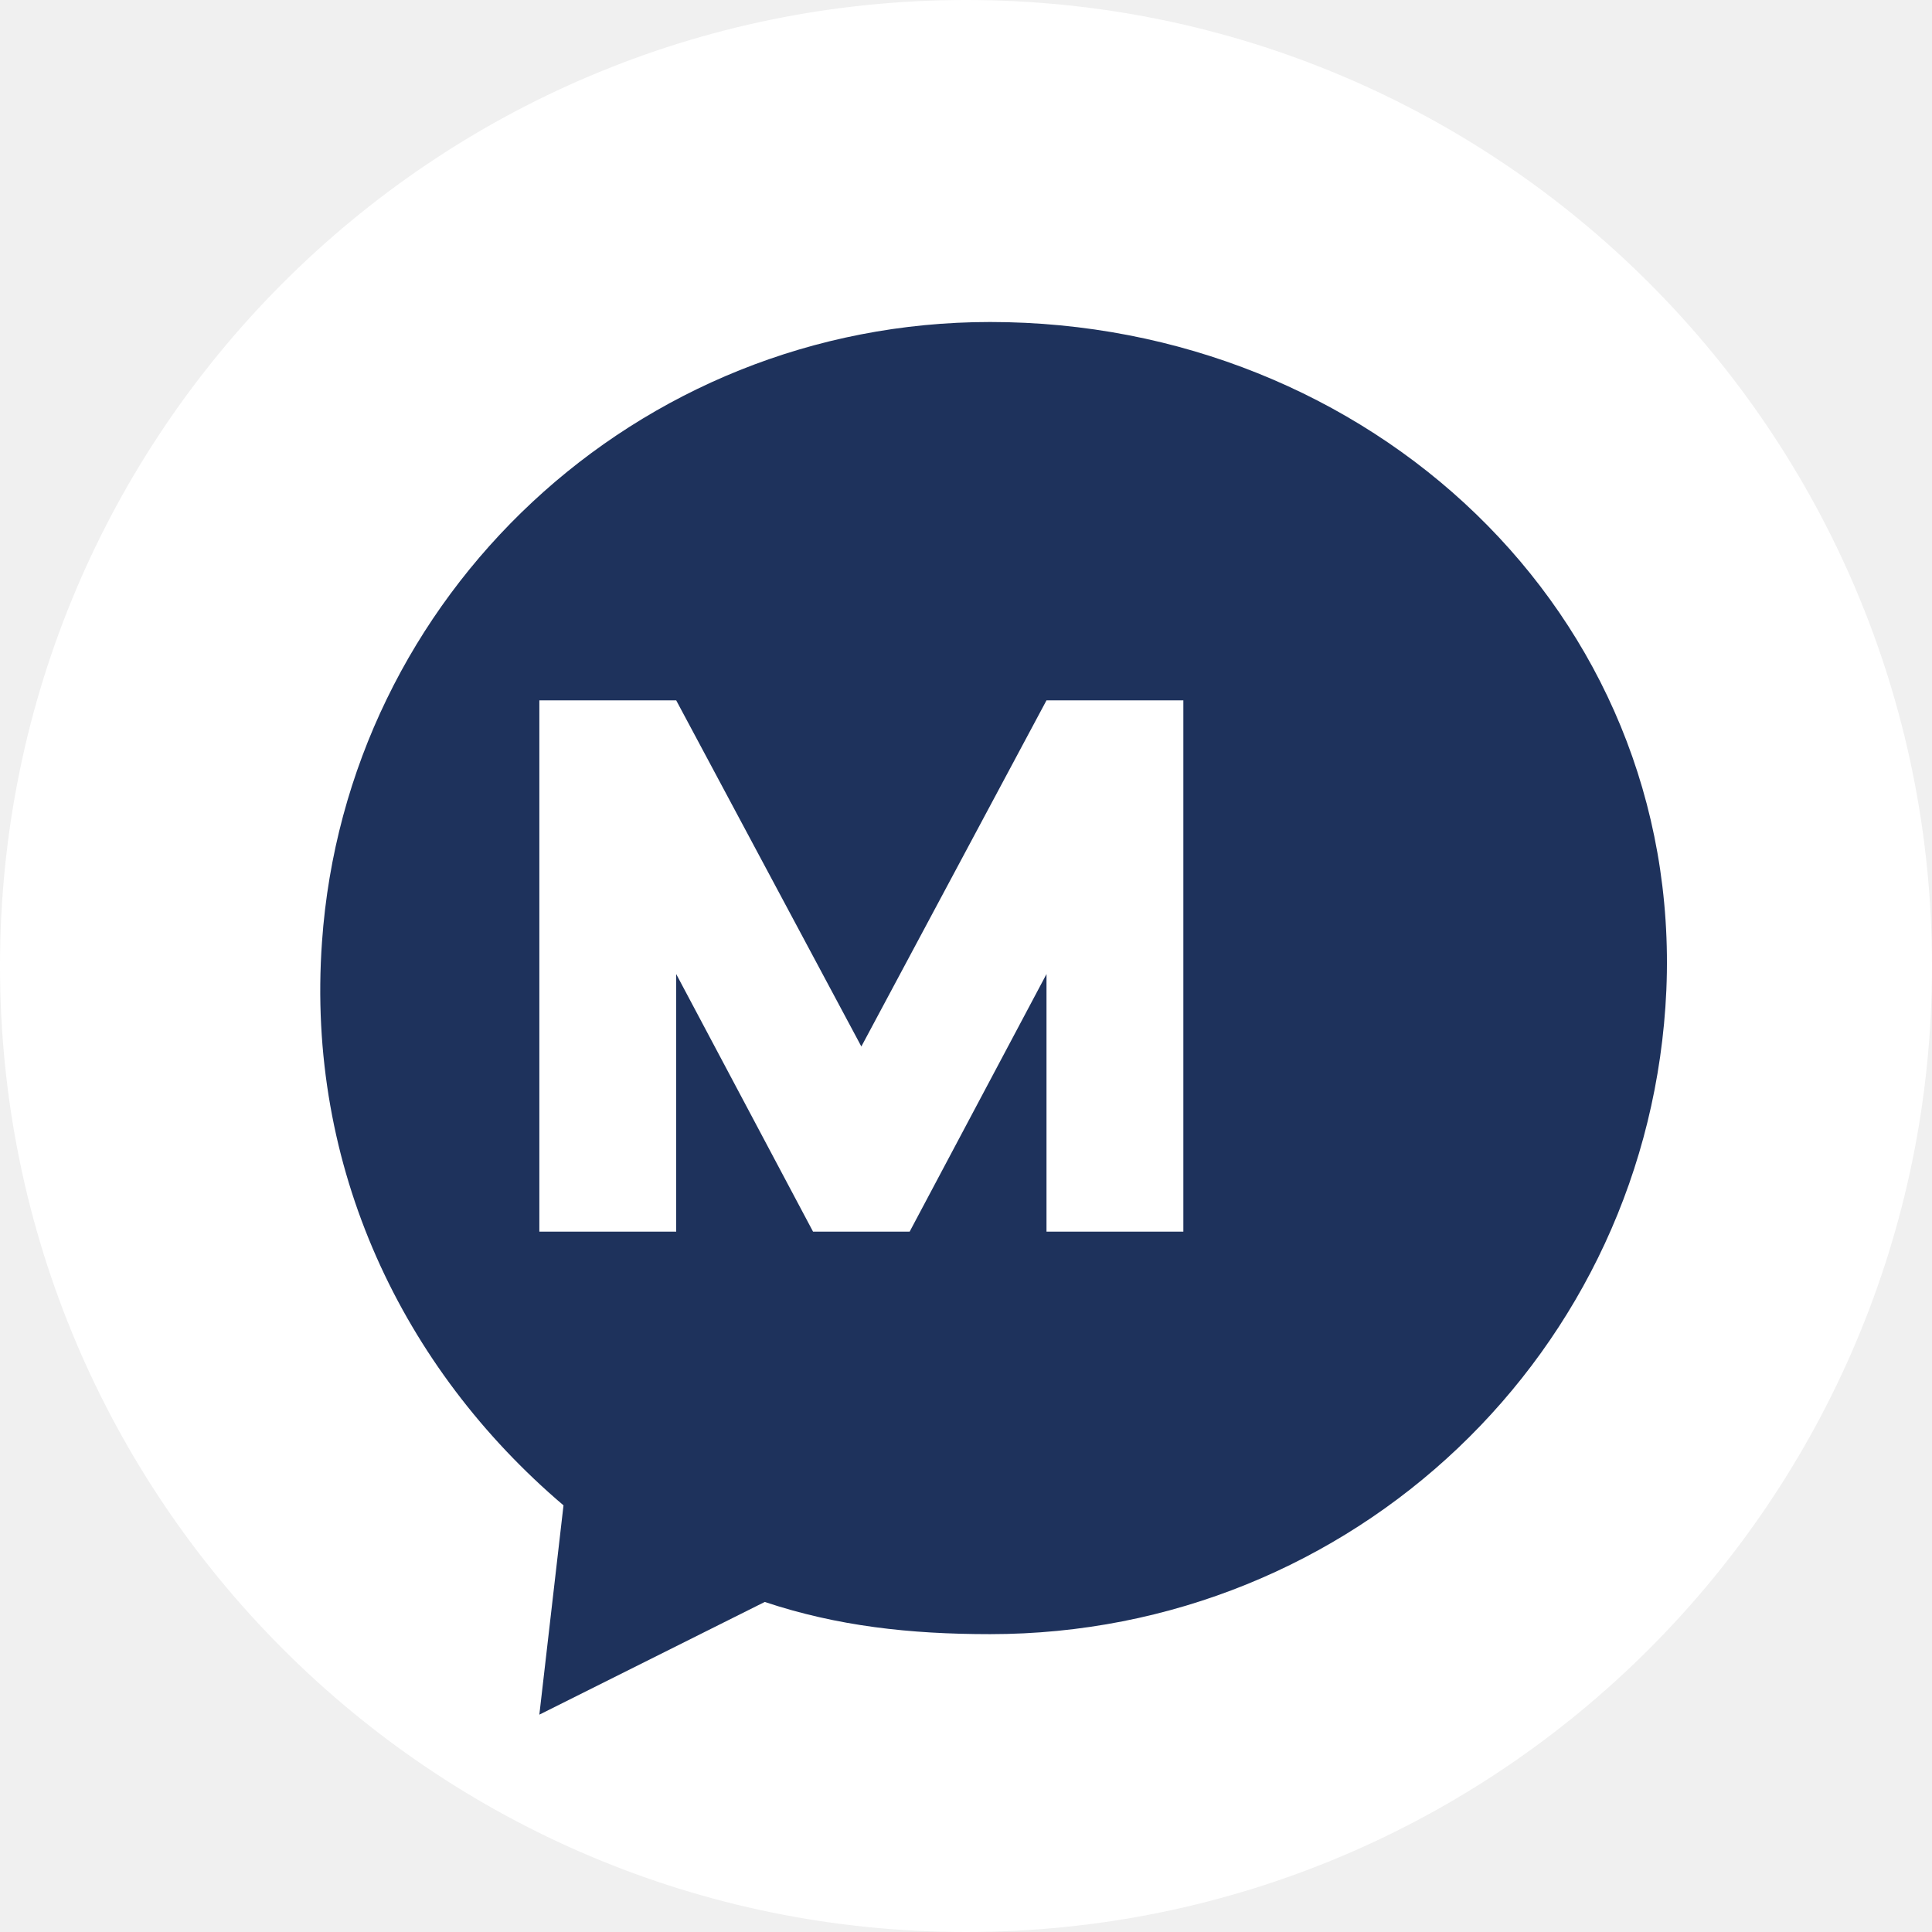
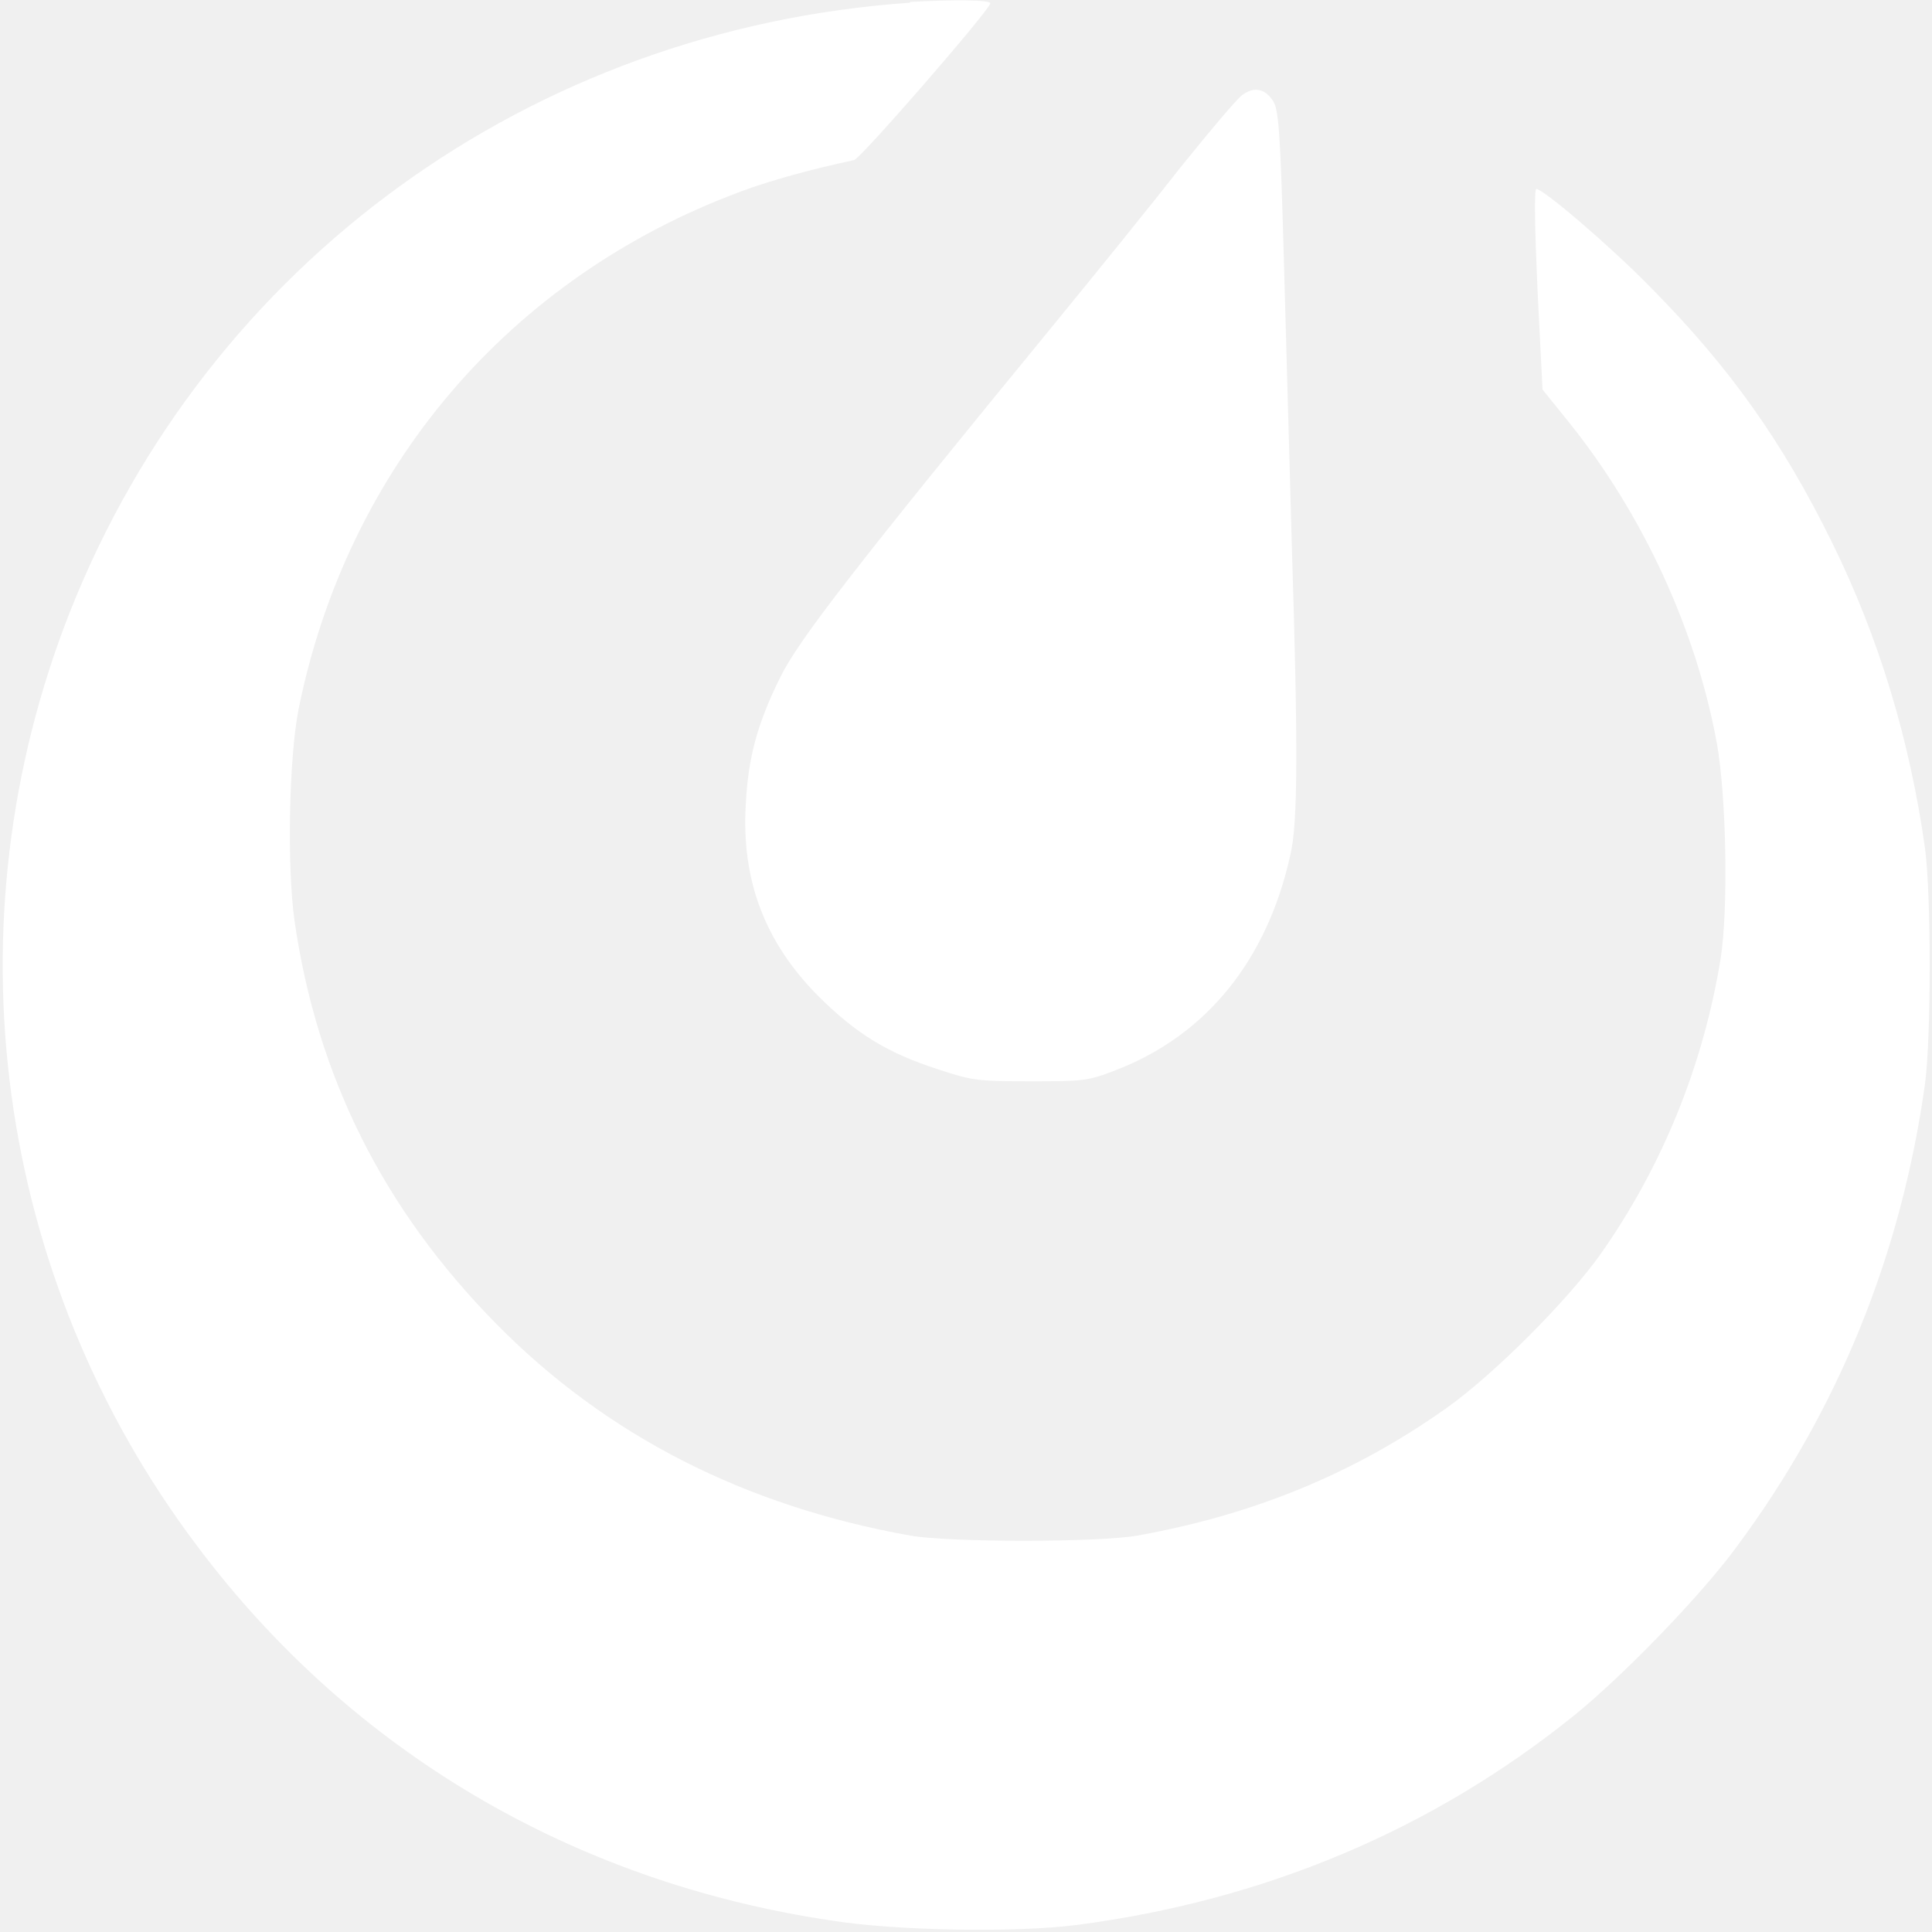
- <svg xmlns="http://www.w3.org/2000/svg" width="24" height="24" viewBox="0 0 24 24" fill="none">
-   <rect width="24" height="24" rx="12" fill="white" />
-   <path d="M12.3 4C7.9 4 4.3 7.4 4 11.7c-.2 2.8 1 5.3 3 7l-.3 2.6 2.8-1.4c.9.3 1.8.4 2.8.4 4.5 0 8.2-3.5 8.4-8C20.9 7.6 17 4 12.3 4zm-.2 11.3h-2l-1.7-3.2v3.2H6.7V8.7h1.7l2.3 4.3 2.3-4.3h1.7v6.6h-1.7v-3.2l-1.7 3.2z" fill="#1E325C" />
+ <svg xmlns="http://www.w3.org/2000/svg" width="40" height="40" viewBox="0 0 40 40" fill="none">
+   <g clip-path="url(#clip0_5440_47029)">
+     <path d="M18.842 0.056C10.994 0.599 4.311 5.445 1.453 12.655C-1.102 19.122 -0.112 26.451 4.088 32.016C7.265 36.248 11.848 38.962 17.206 39.761C18.523 39.976 21.038 40.016 22.276 39.856C26.164 39.353 29.637 37.892 32.575 35.529C33.613 34.691 35.21 33.038 35.944 32.04C38.052 29.206 39.361 25.988 39.856 22.435C39.984 21.453 39.984 18.547 39.856 17.565C39.537 15.305 38.898 13.19 37.924 11.218C36.902 9.142 35.808 7.601 34.188 5.964C33.357 5.11 31.952 3.912 31.808 3.912C31.761 3.912 31.776 4.75 31.832 5.988L31.936 8.064L32.495 8.758C34.012 10.651 35.114 13.03 35.545 15.385C35.745 16.503 35.784 18.818 35.625 19.84C35.266 22.06 34.411 24.152 33.15 25.948C32.463 26.922 30.914 28.471 29.94 29.158C28.024 30.515 25.948 31.361 23.553 31.792C22.755 31.936 19.641 31.936 18.842 31.792C15.409 31.178 12.551 29.717 10.283 27.417C7.944 25.046 6.571 22.307 6.1 19.082C5.94 17.964 5.98 15.729 6.18 14.691C7.186 9.693 10.539 5.749 15.329 3.968C15.968 3.729 16.798 3.505 17.685 3.313C17.82 3.281 20.431 0.279 20.503 0.072C20.527 -0.008 19.689 -0.008 18.842 0.04V0.056Z" fill="white" />
+     <path d="M25.724 1.964C25.621 2.028 25.054 2.707 24.447 3.457C23.856 4.216 22.659 5.693 21.796 6.747C17.724 11.713 16.527 13.261 16.16 14.012C15.681 14.97 15.489 15.689 15.441 16.647C15.345 18.228 15.84 19.521 16.958 20.639C17.724 21.397 18.363 21.796 19.401 22.132C20.12 22.371 20.232 22.387 21.317 22.387C22.419 22.387 22.515 22.387 23.122 22.148C24.974 21.429 26.235 19.88 26.715 17.701C26.874 17.046 26.874 15.409 26.747 11.337L26.587 5.589C26.507 2.651 26.475 2.252 26.347 2.076C26.188 1.836 25.964 1.788 25.724 1.964Z" fill="white" />
+   </g>
+   <defs>
+     <clipPath id="clip0_5440_47029">
+       <rect width="40" height="40" fill="white" />
+     </clipPath>
+   </defs>
</svg>
